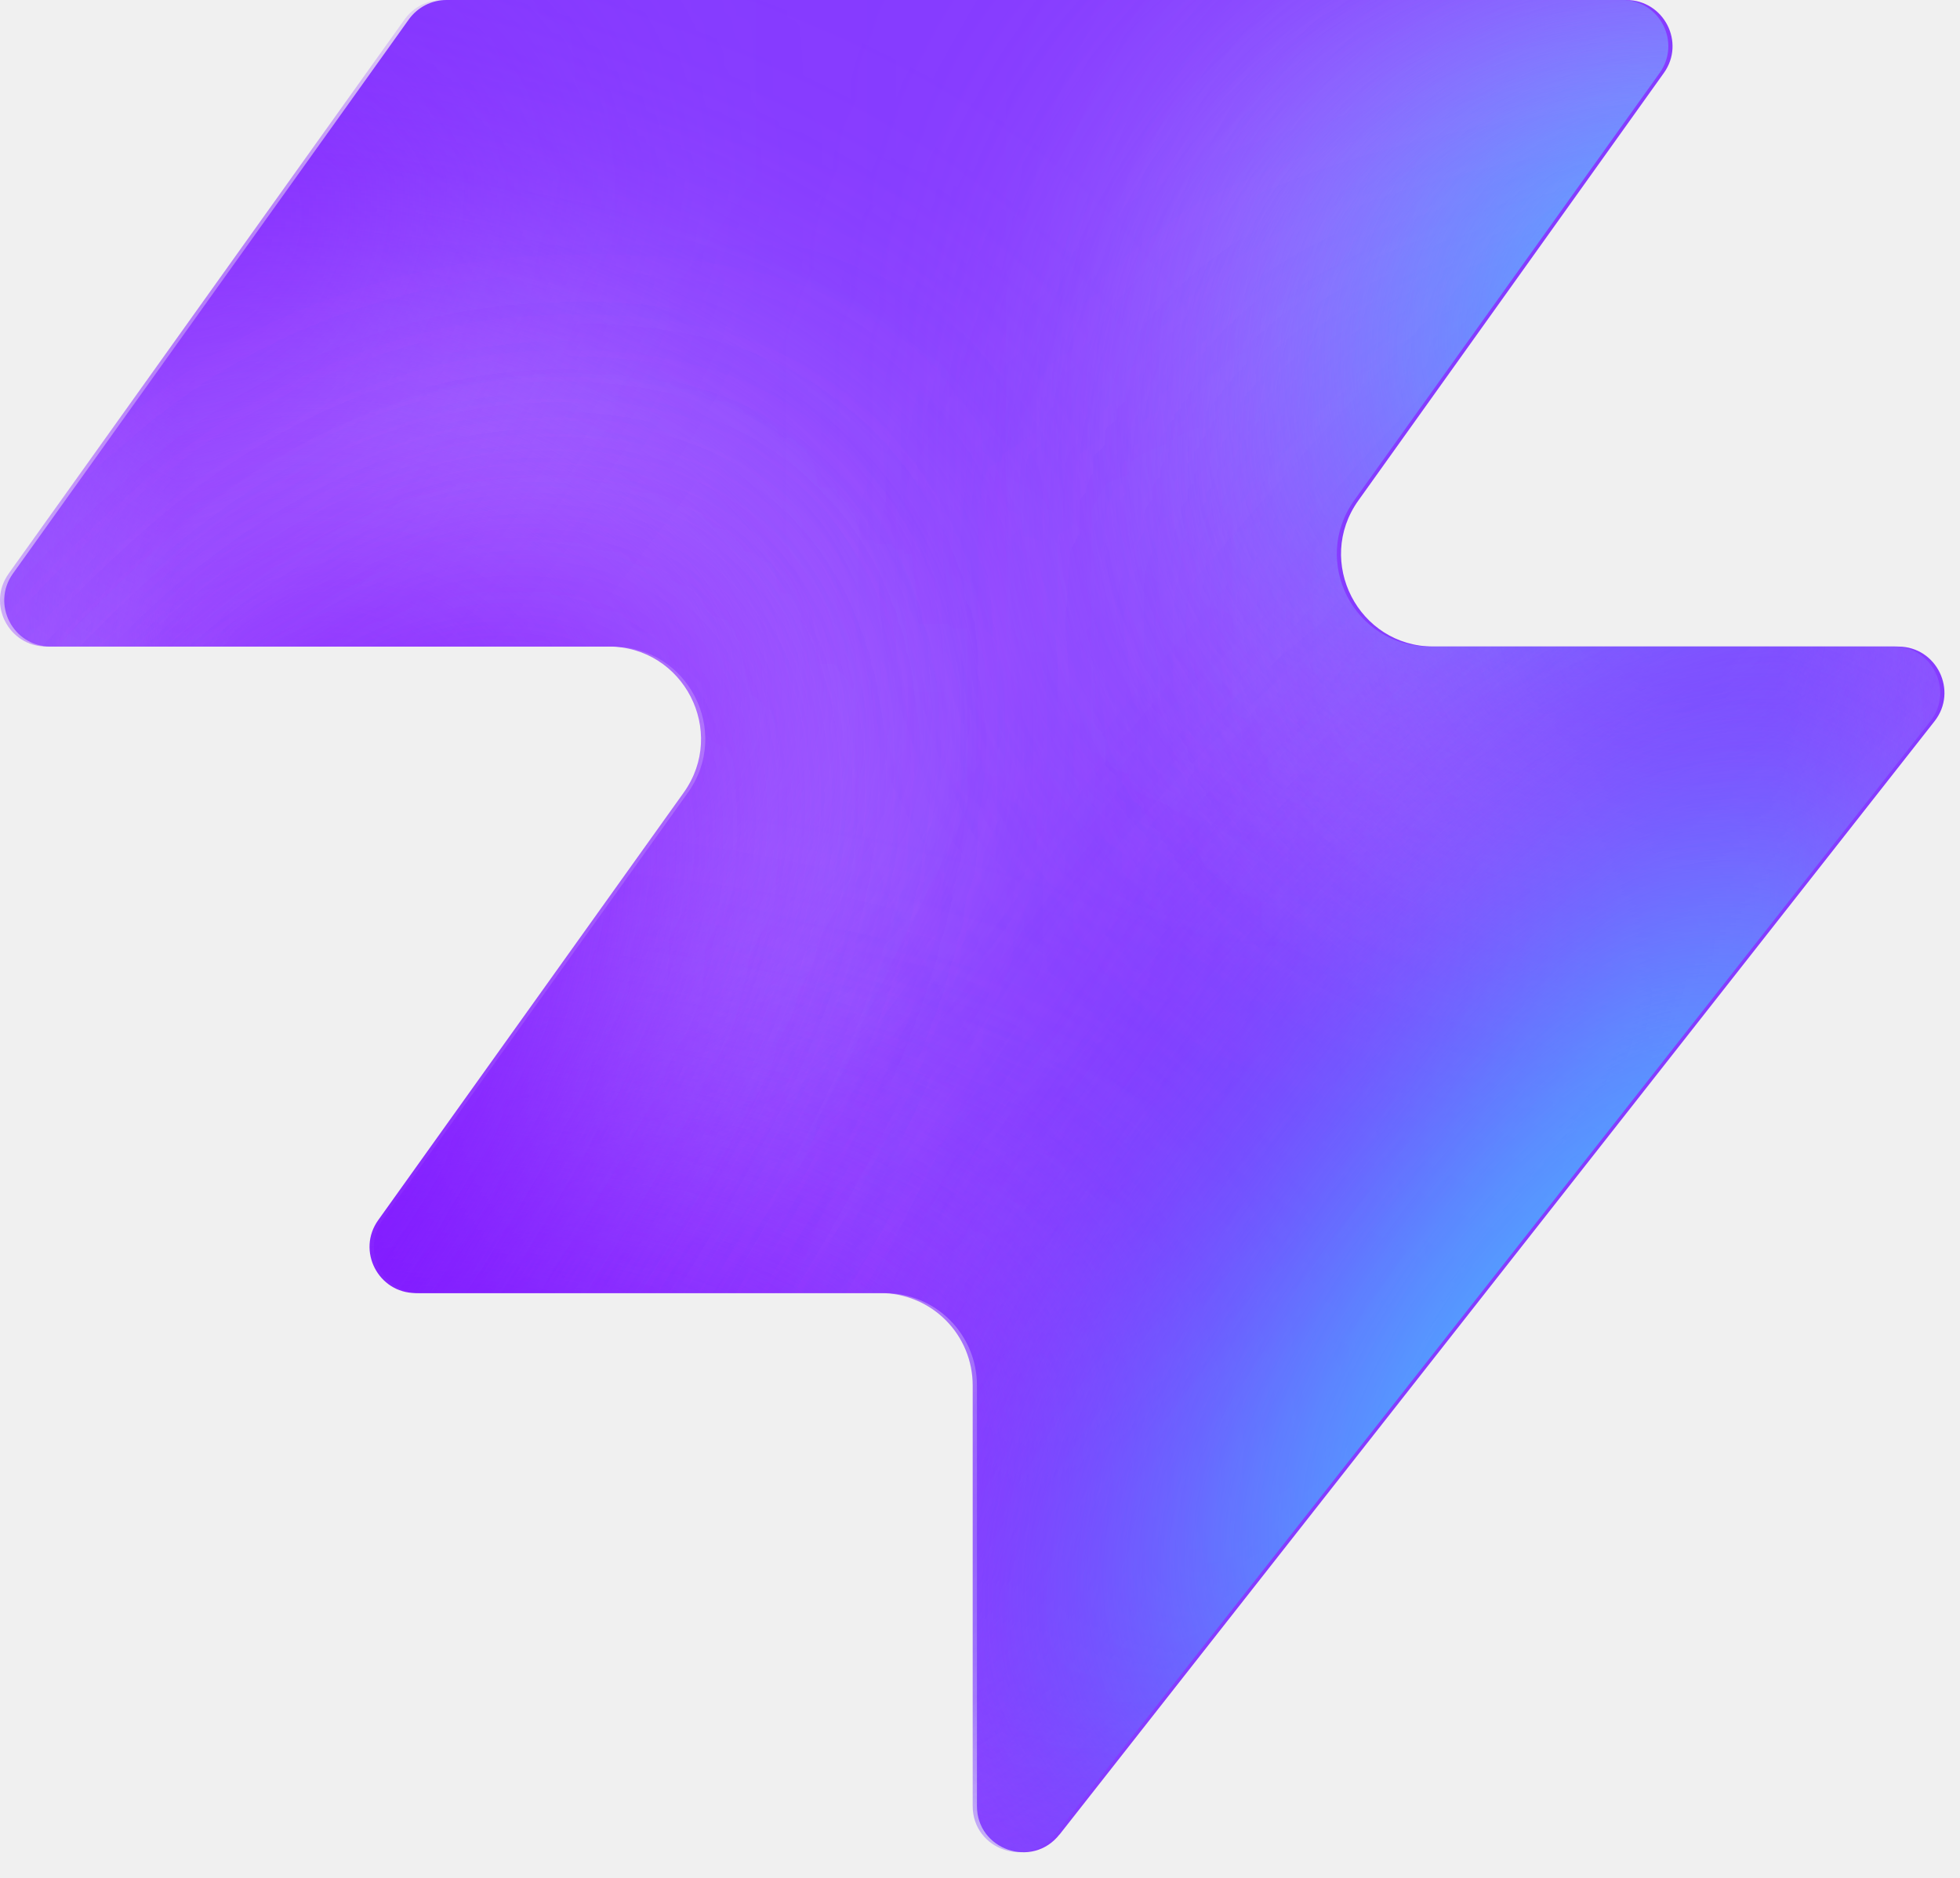
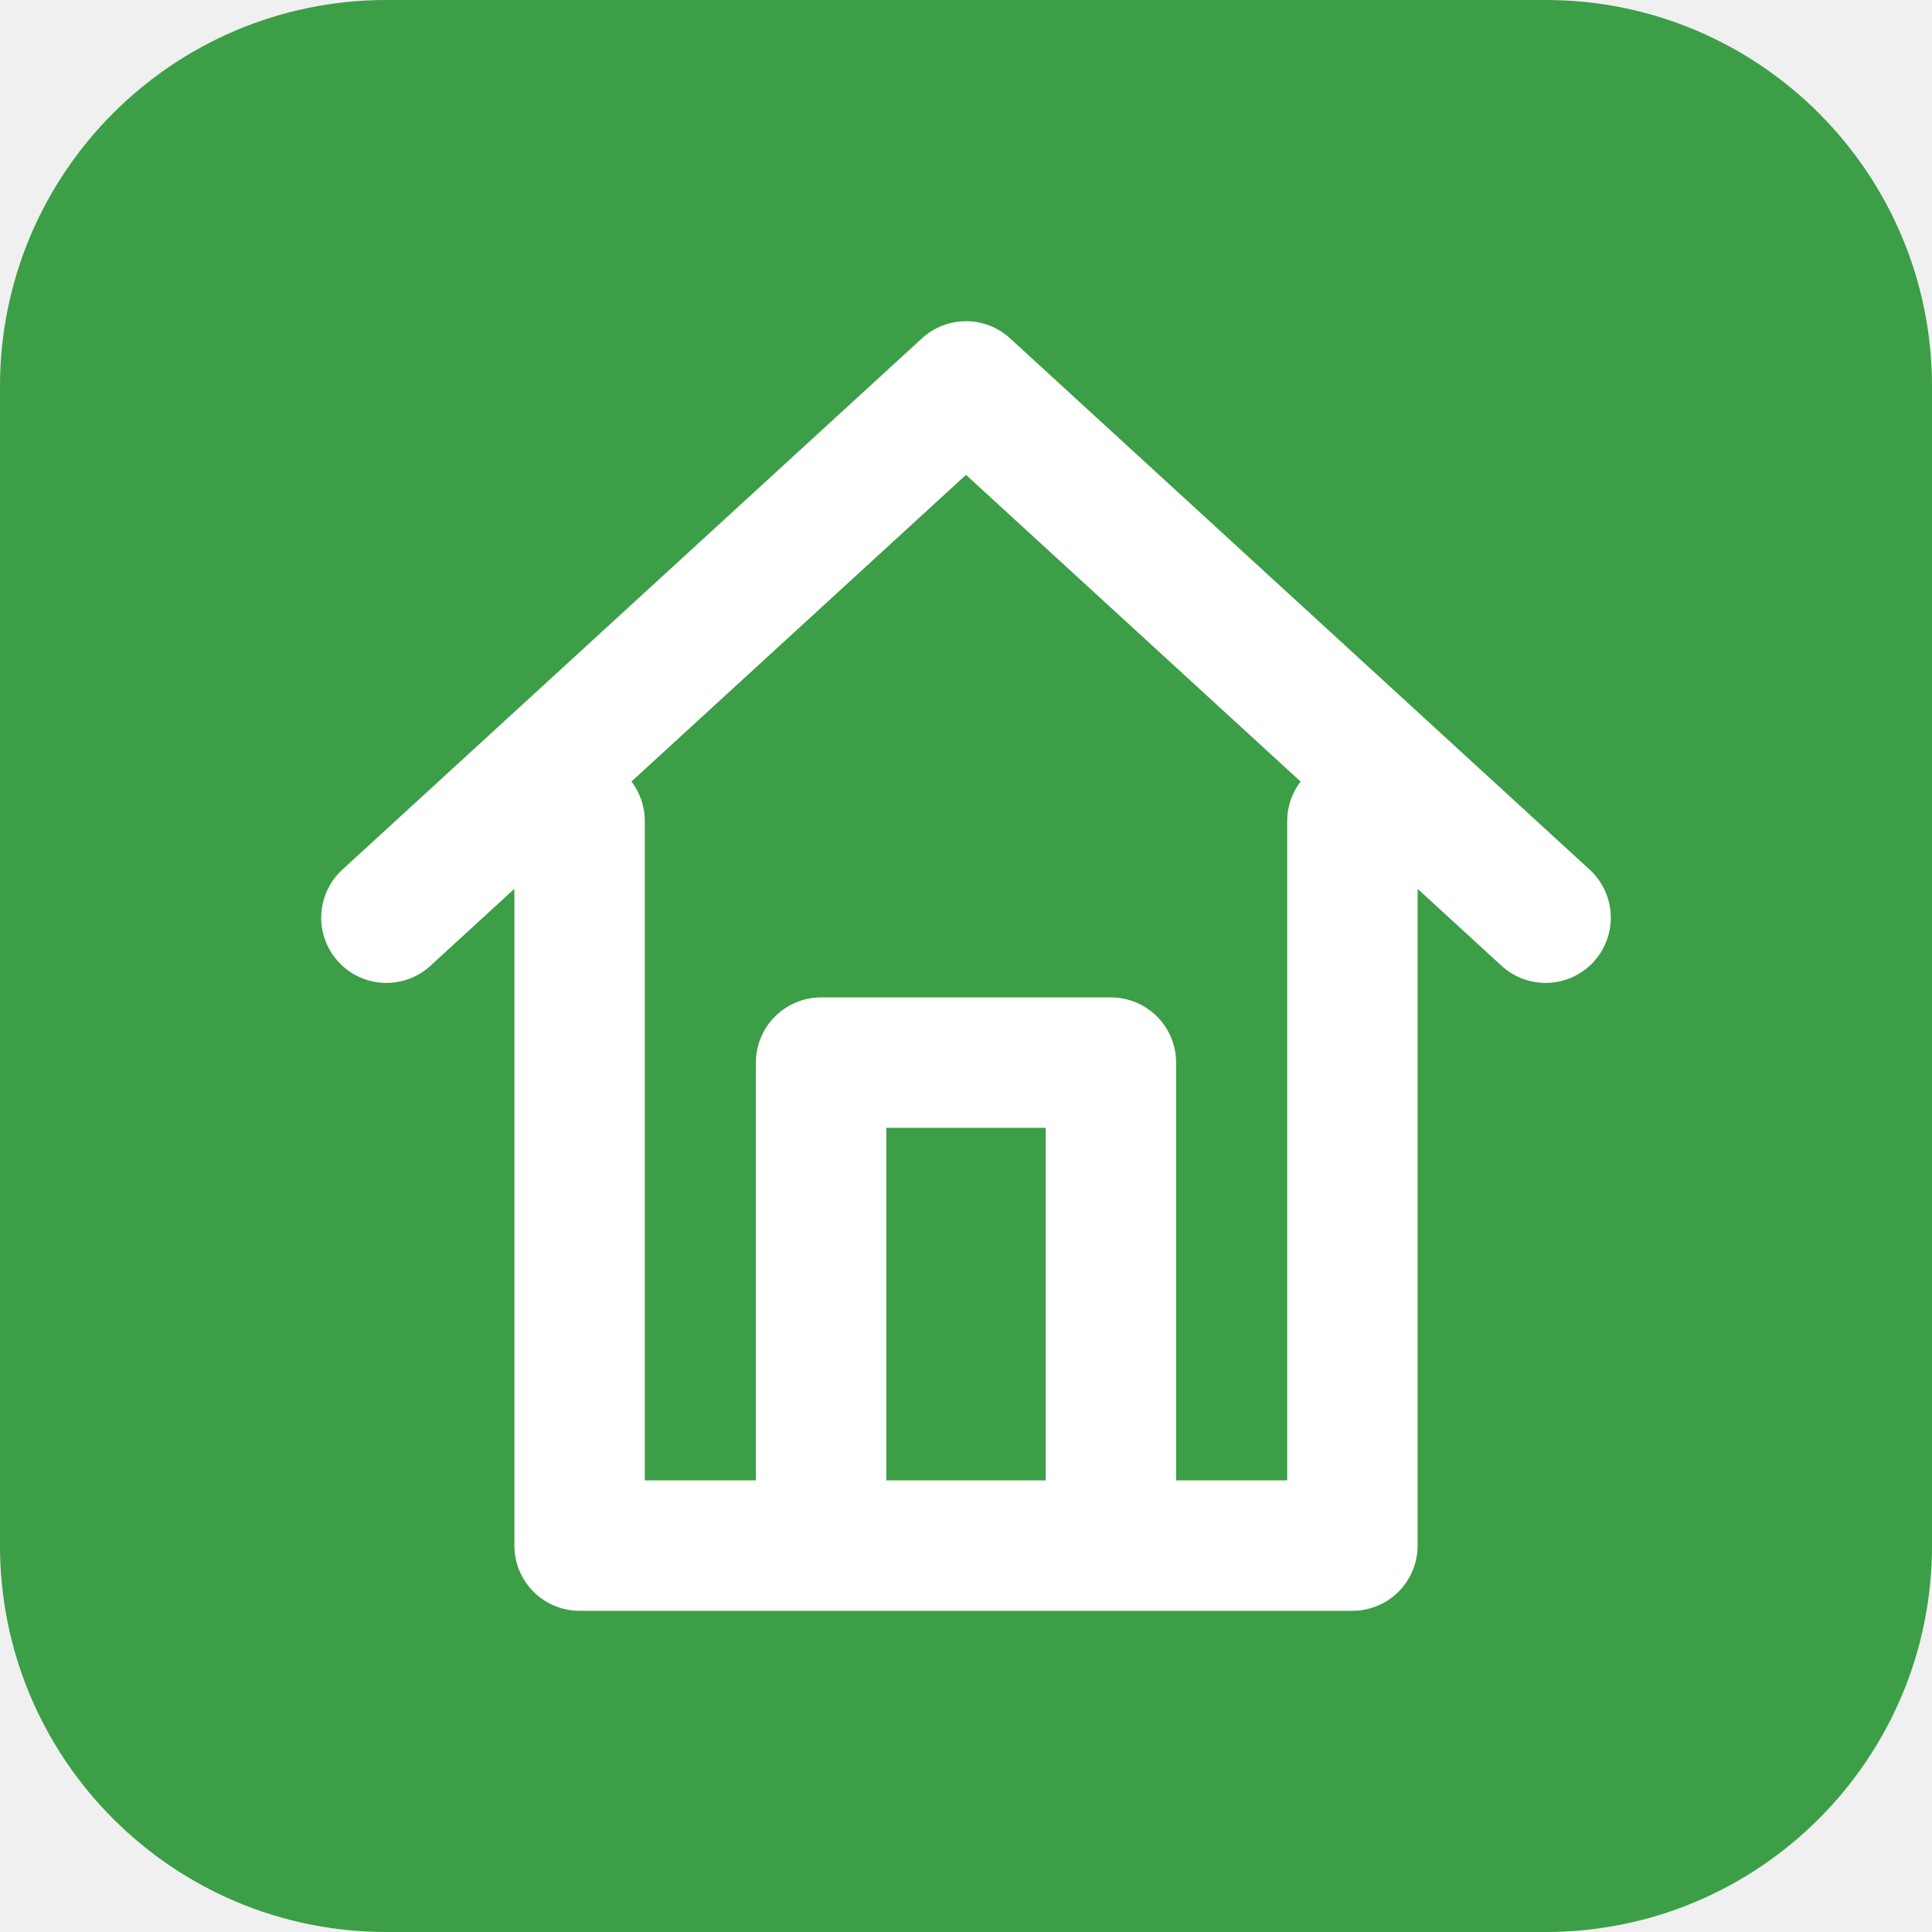
- <svg xmlns="http://www.w3.org/2000/svg" width="48" height="46" fill="none" viewBox="0 0 48 46">
-   <path fill="#863bff" d="M25.946 44.938c-.664.845-2.021.375-2.021-.698V33.937a2.26 2.26 0 0 0-2.262-2.262H10.287c-.92 0-1.456-1.04-.92-1.788l7.48-10.471c1.07-1.497 0-3.578-1.842-3.578H1.237c-.92 0-1.456-1.04-.92-1.788L10.013.474c.214-.297.556-.474.92-.474h28.894c.92 0 1.456 1.04.92 1.788l-7.48 10.471c-1.07 1.498 0 3.579 1.842 3.579h11.377c.943 0 1.473 1.088.89 1.83L25.947 44.94z" style="fill:#863bff;fill:color(display-p3 .525 .23 1);fill-opacity:1" />
-   <mask id="a" width="48" height="46" x="0" y="0" maskUnits="userSpaceOnUse" style="mask-type:alpha">
-     <path fill="#000" d="M25.842 44.938c-.664.844-2.021.375-2.021-.698V33.937a2.26 2.26 0 0 0-2.262-2.262H10.183c-.92 0-1.456-1.04-.92-1.788l7.48-10.471c1.07-1.498 0-3.579-1.842-3.579H1.133c-.92 0-1.456-1.04-.92-1.787L9.91.473c.214-.297.556-.474.92-.474h28.894c.92 0 1.456 1.04.92 1.788l-7.48 10.471c-1.07 1.498 0 3.578 1.842 3.578h11.377c.943 0 1.473 1.088.89 1.832L25.843 44.94z" style="fill:#000;fill-opacity:1" />
-   </mask>
-   <g mask="url(#a)">
-     <g filter="url(#b)">
-       <ellipse cx="5.508" cy="14.704" fill="#ede6ff" rx="5.508" ry="14.704" style="fill:#ede6ff;fill:color(display-p3 .927 .903 1);fill-opacity:1" transform="matrix(.00324 1 1 -.00324 -4.47 31.516)" />
-     </g>
-     <g filter="url(#c)">
-       <ellipse cx="10.399" cy="29.851" fill="#ede6ff" rx="10.399" ry="29.851" style="fill:#ede6ff;fill:color(display-p3 .927 .903 1);fill-opacity:1" transform="matrix(.00324 1 1 -.00324 -39.328 7.883)" />
-     </g>
-     <g filter="url(#d)">
-       <ellipse cx="5.508" cy="30.487" fill="#7e14ff" rx="5.508" ry="30.487" style="fill:#7e14ff;fill:color(display-p3 .492 .077 1);fill-opacity:1" transform="rotate(89.814 -25.913 -14.639)scale(1 -1)" />
-     </g>
-     <g filter="url(#e)">
-       <ellipse cx="5.508" cy="30.599" fill="#7e14ff" rx="5.508" ry="30.599" style="fill:#7e14ff;fill:color(display-p3 .492 .077 1);fill-opacity:1" transform="rotate(89.814 -32.644 -3.334)scale(1 -1)" />
-     </g>
-     <g filter="url(#f)">
-       <ellipse cx="5.508" cy="30.599" fill="#7e14ff" rx="5.508" ry="30.599" style="fill:#7e14ff;fill:color(display-p3 .492 .077 1);fill-opacity:1" transform="matrix(.00324 1 1 -.00324 -34.34 30.47)" />
-     </g>
-     <g filter="url(#g)">
-       <ellipse cx="14.072" cy="22.078" fill="#ede6ff" rx="14.072" ry="22.078" style="fill:#ede6ff;fill:color(display-p3 .927 .903 1);fill-opacity:1" transform="rotate(93.35 24.506 48.493)scale(-1 1)" />
-     </g>
-     <g filter="url(#h)">
-       <ellipse cx="3.47" cy="21.501" fill="#7e14ff" rx="3.47" ry="21.501" style="fill:#7e14ff;fill:color(display-p3 .492 .077 1);fill-opacity:1" transform="rotate(89.009 28.708 47.59)scale(-1 1)" />
-     </g>
-     <g filter="url(#i)">
-       <ellipse cx="3.47" cy="21.501" fill="#7e14ff" rx="3.47" ry="21.501" style="fill:#7e14ff;fill:color(display-p3 .492 .077 1);fill-opacity:1" transform="rotate(89.009 28.708 47.59)scale(-1 1)" />
-     </g>
-     <g filter="url(#j)">
-       <ellipse cx=".387" cy="8.972" fill="#7e14ff" rx="4.407" ry="29.108" style="fill:#7e14ff;fill:color(display-p3 .492 .077 1);fill-opacity:1" transform="rotate(39.51 .387 8.972)" />
-     </g>
-     <g filter="url(#k)">
-       <ellipse cx="47.523" cy="-6.092" fill="#7e14ff" rx="4.407" ry="29.108" style="fill:#7e14ff;fill:color(display-p3 .492 .077 1);fill-opacity:1" transform="rotate(37.892 47.523 -6.092)" />
-     </g>
-     <g filter="url(#l)">
-       <ellipse cx="41.412" cy="6.333" fill="#47bfff" rx="5.971" ry="9.665" style="fill:#47bfff;fill:color(display-p3 .28 .748 1);fill-opacity:1" transform="rotate(37.892 41.412 6.333)" />
-     </g>
-     <g filter="url(#m)">
-       <ellipse cx="-1.879" cy="38.332" fill="#7e14ff" rx="4.407" ry="29.108" style="fill:#7e14ff;fill:color(display-p3 .492 .077 1);fill-opacity:1" transform="rotate(37.892 -1.88 38.332)" />
-     </g>
-     <g filter="url(#n)">
-       <ellipse cx="-1.879" cy="38.332" fill="#7e14ff" rx="4.407" ry="29.108" style="fill:#7e14ff;fill:color(display-p3 .492 .077 1);fill-opacity:1" transform="rotate(37.892 -1.88 38.332)" />
-     </g>
-     <g filter="url(#o)">
-       <ellipse cx="35.651" cy="29.907" fill="#7e14ff" rx="4.407" ry="29.108" style="fill:#7e14ff;fill:color(display-p3 .492 .077 1);fill-opacity:1" transform="rotate(37.892 35.651 29.907)" />
-     </g>
-     <g filter="url(#p)">
-       <ellipse cx="38.418" cy="32.4" fill="#47bfff" rx="5.971" ry="15.297" style="fill:#47bfff;fill:color(display-p3 .28 .748 1);fill-opacity:1" transform="rotate(37.892 38.418 32.4)" />
-     </g>
-   </g>
-   <defs>
-     <filter id="b" width="60.045" height="41.654" x="-19.77" y="16.149" color-interpolation-filters="sRGB" filterUnits="userSpaceOnUse">
-       <feFlood flood-opacity="0" result="BackgroundImageFix" />
-       <feBlend in="SourceGraphic" in2="BackgroundImageFix" result="shape" />
-       <feGaussianBlur result="effect1_foregroundBlur_2002_17158" stdDeviation="7.659" />
-     </filter>
-     <filter id="c" width="90.34" height="51.437" x="-54.613" y="-7.533" color-interpolation-filters="sRGB" filterUnits="userSpaceOnUse">
-       <feFlood flood-opacity="0" result="BackgroundImageFix" />
-       <feBlend in="SourceGraphic" in2="BackgroundImageFix" result="shape" />
-       <feGaussianBlur result="effect1_foregroundBlur_2002_17158" stdDeviation="7.659" />
-     </filter>
-     <filter id="d" width="79.355" height="29.4" x="-49.64" y="2.03" color-interpolation-filters="sRGB" filterUnits="userSpaceOnUse">
-       <feFlood flood-opacity="0" result="BackgroundImageFix" />
-       <feBlend in="SourceGraphic" in2="BackgroundImageFix" result="shape" />
-       <feGaussianBlur result="effect1_foregroundBlur_2002_17158" stdDeviation="4.596" />
-     </filter>
-     <filter id="e" width="79.579" height="29.4" x="-45.045" y="20.029" color-interpolation-filters="sRGB" filterUnits="userSpaceOnUse">
-       <feFlood flood-opacity="0" result="BackgroundImageFix" />
-       <feBlend in="SourceGraphic" in2="BackgroundImageFix" result="shape" />
-       <feGaussianBlur result="effect1_foregroundBlur_2002_17158" stdDeviation="4.596" />
-     </filter>
-     <filter id="f" width="79.579" height="29.4" x="-43.513" y="21.178" color-interpolation-filters="sRGB" filterUnits="userSpaceOnUse">
-       <feFlood flood-opacity="0" result="BackgroundImageFix" />
-       <feBlend in="SourceGraphic" in2="BackgroundImageFix" result="shape" />
-       <feGaussianBlur result="effect1_foregroundBlur_2002_17158" stdDeviation="4.596" />
-     </filter>
-     <filter id="g" width="74.749" height="58.852" x="15.756" y="-17.901" color-interpolation-filters="sRGB" filterUnits="userSpaceOnUse">
-       <feFlood flood-opacity="0" result="BackgroundImageFix" />
-       <feBlend in="SourceGraphic" in2="BackgroundImageFix" result="shape" />
-       <feGaussianBlur result="effect1_foregroundBlur_2002_17158" stdDeviation="7.659" />
-     </filter>
-     <filter id="h" width="61.377" height="25.362" x="23.548" y="2.284" color-interpolation-filters="sRGB" filterUnits="userSpaceOnUse">
-       <feFlood flood-opacity="0" result="BackgroundImageFix" />
-       <feBlend in="SourceGraphic" in2="BackgroundImageFix" result="shape" />
-       <feGaussianBlur result="effect1_foregroundBlur_2002_17158" stdDeviation="4.596" />
-     </filter>
-     <filter id="i" width="61.377" height="25.362" x="23.548" y="2.284" color-interpolation-filters="sRGB" filterUnits="userSpaceOnUse">
-       <feFlood flood-opacity="0" result="BackgroundImageFix" />
-       <feBlend in="SourceGraphic" in2="BackgroundImageFix" result="shape" />
-       <feGaussianBlur result="effect1_foregroundBlur_2002_17158" stdDeviation="4.596" />
-     </filter>
-     <filter id="j" width="56.045" height="63.649" x="-27.636" y="-22.853" color-interpolation-filters="sRGB" filterUnits="userSpaceOnUse">
-       <feFlood flood-opacity="0" result="BackgroundImageFix" />
-       <feBlend in="SourceGraphic" in2="BackgroundImageFix" result="shape" />
-       <feGaussianBlur result="effect1_foregroundBlur_2002_17158" stdDeviation="4.596" />
-     </filter>
-     <filter id="k" width="54.814" height="64.646" x="20.116" y="-38.415" color-interpolation-filters="sRGB" filterUnits="userSpaceOnUse">
-       <feFlood flood-opacity="0" result="BackgroundImageFix" />
-       <feBlend in="SourceGraphic" in2="BackgroundImageFix" result="shape" />
-       <feGaussianBlur result="effect1_foregroundBlur_2002_17158" stdDeviation="4.596" />
-     </filter>
-     <filter id="l" width="33.541" height="35.313" x="24.641" y="-11.323" color-interpolation-filters="sRGB" filterUnits="userSpaceOnUse">
-       <feFlood flood-opacity="0" result="BackgroundImageFix" />
-       <feBlend in="SourceGraphic" in2="BackgroundImageFix" result="shape" />
-       <feGaussianBlur result="effect1_foregroundBlur_2002_17158" stdDeviation="4.596" />
-     </filter>
-     <filter id="m" width="54.814" height="64.646" x="-29.286" y="6.009" color-interpolation-filters="sRGB" filterUnits="userSpaceOnUse">
-       <feFlood flood-opacity="0" result="BackgroundImageFix" />
-       <feBlend in="SourceGraphic" in2="BackgroundImageFix" result="shape" />
-       <feGaussianBlur result="effect1_foregroundBlur_2002_17158" stdDeviation="4.596" />
-     </filter>
-     <filter id="n" width="54.814" height="64.646" x="-29.286" y="6.009" color-interpolation-filters="sRGB" filterUnits="userSpaceOnUse">
-       <feFlood flood-opacity="0" result="BackgroundImageFix" />
-       <feBlend in="SourceGraphic" in2="BackgroundImageFix" result="shape" />
-       <feGaussianBlur result="effect1_foregroundBlur_2002_17158" stdDeviation="4.596" />
-     </filter>
-     <filter id="o" width="54.814" height="64.646" x="8.244" y="-2.416" color-interpolation-filters="sRGB" filterUnits="userSpaceOnUse">
-       <feFlood flood-opacity="0" result="BackgroundImageFix" />
-       <feBlend in="SourceGraphic" in2="BackgroundImageFix" result="shape" />
-       <feGaussianBlur result="effect1_foregroundBlur_2002_17158" stdDeviation="4.596" />
-     </filter>
-     <filter id="p" width="39.409" height="43.623" x="18.713" y="10.588" color-interpolation-filters="sRGB" filterUnits="userSpaceOnUse">
-       <feFlood flood-opacity="0" result="BackgroundImageFix" />
-       <feBlend in="SourceGraphic" in2="BackgroundImageFix" result="shape" />
-       <feGaussianBlur result="effect1_foregroundBlur_2002_17158" stdDeviation="4.596" />
-     </filter>
-   </defs>
+ <svg xmlns="http://www.w3.org/2000/svg" viewBox="0 0 40 40">
+   <rect width="40" height="40" rx="8" fill="#3c9e47" />
+   <path d="M8 19 20 8l12 11M12 17v15h16V17M17 32V22h6v10" fill="none" stroke="white" stroke-width="2.7" stroke-linecap="round" stroke-linejoin="round" />
</svg>
